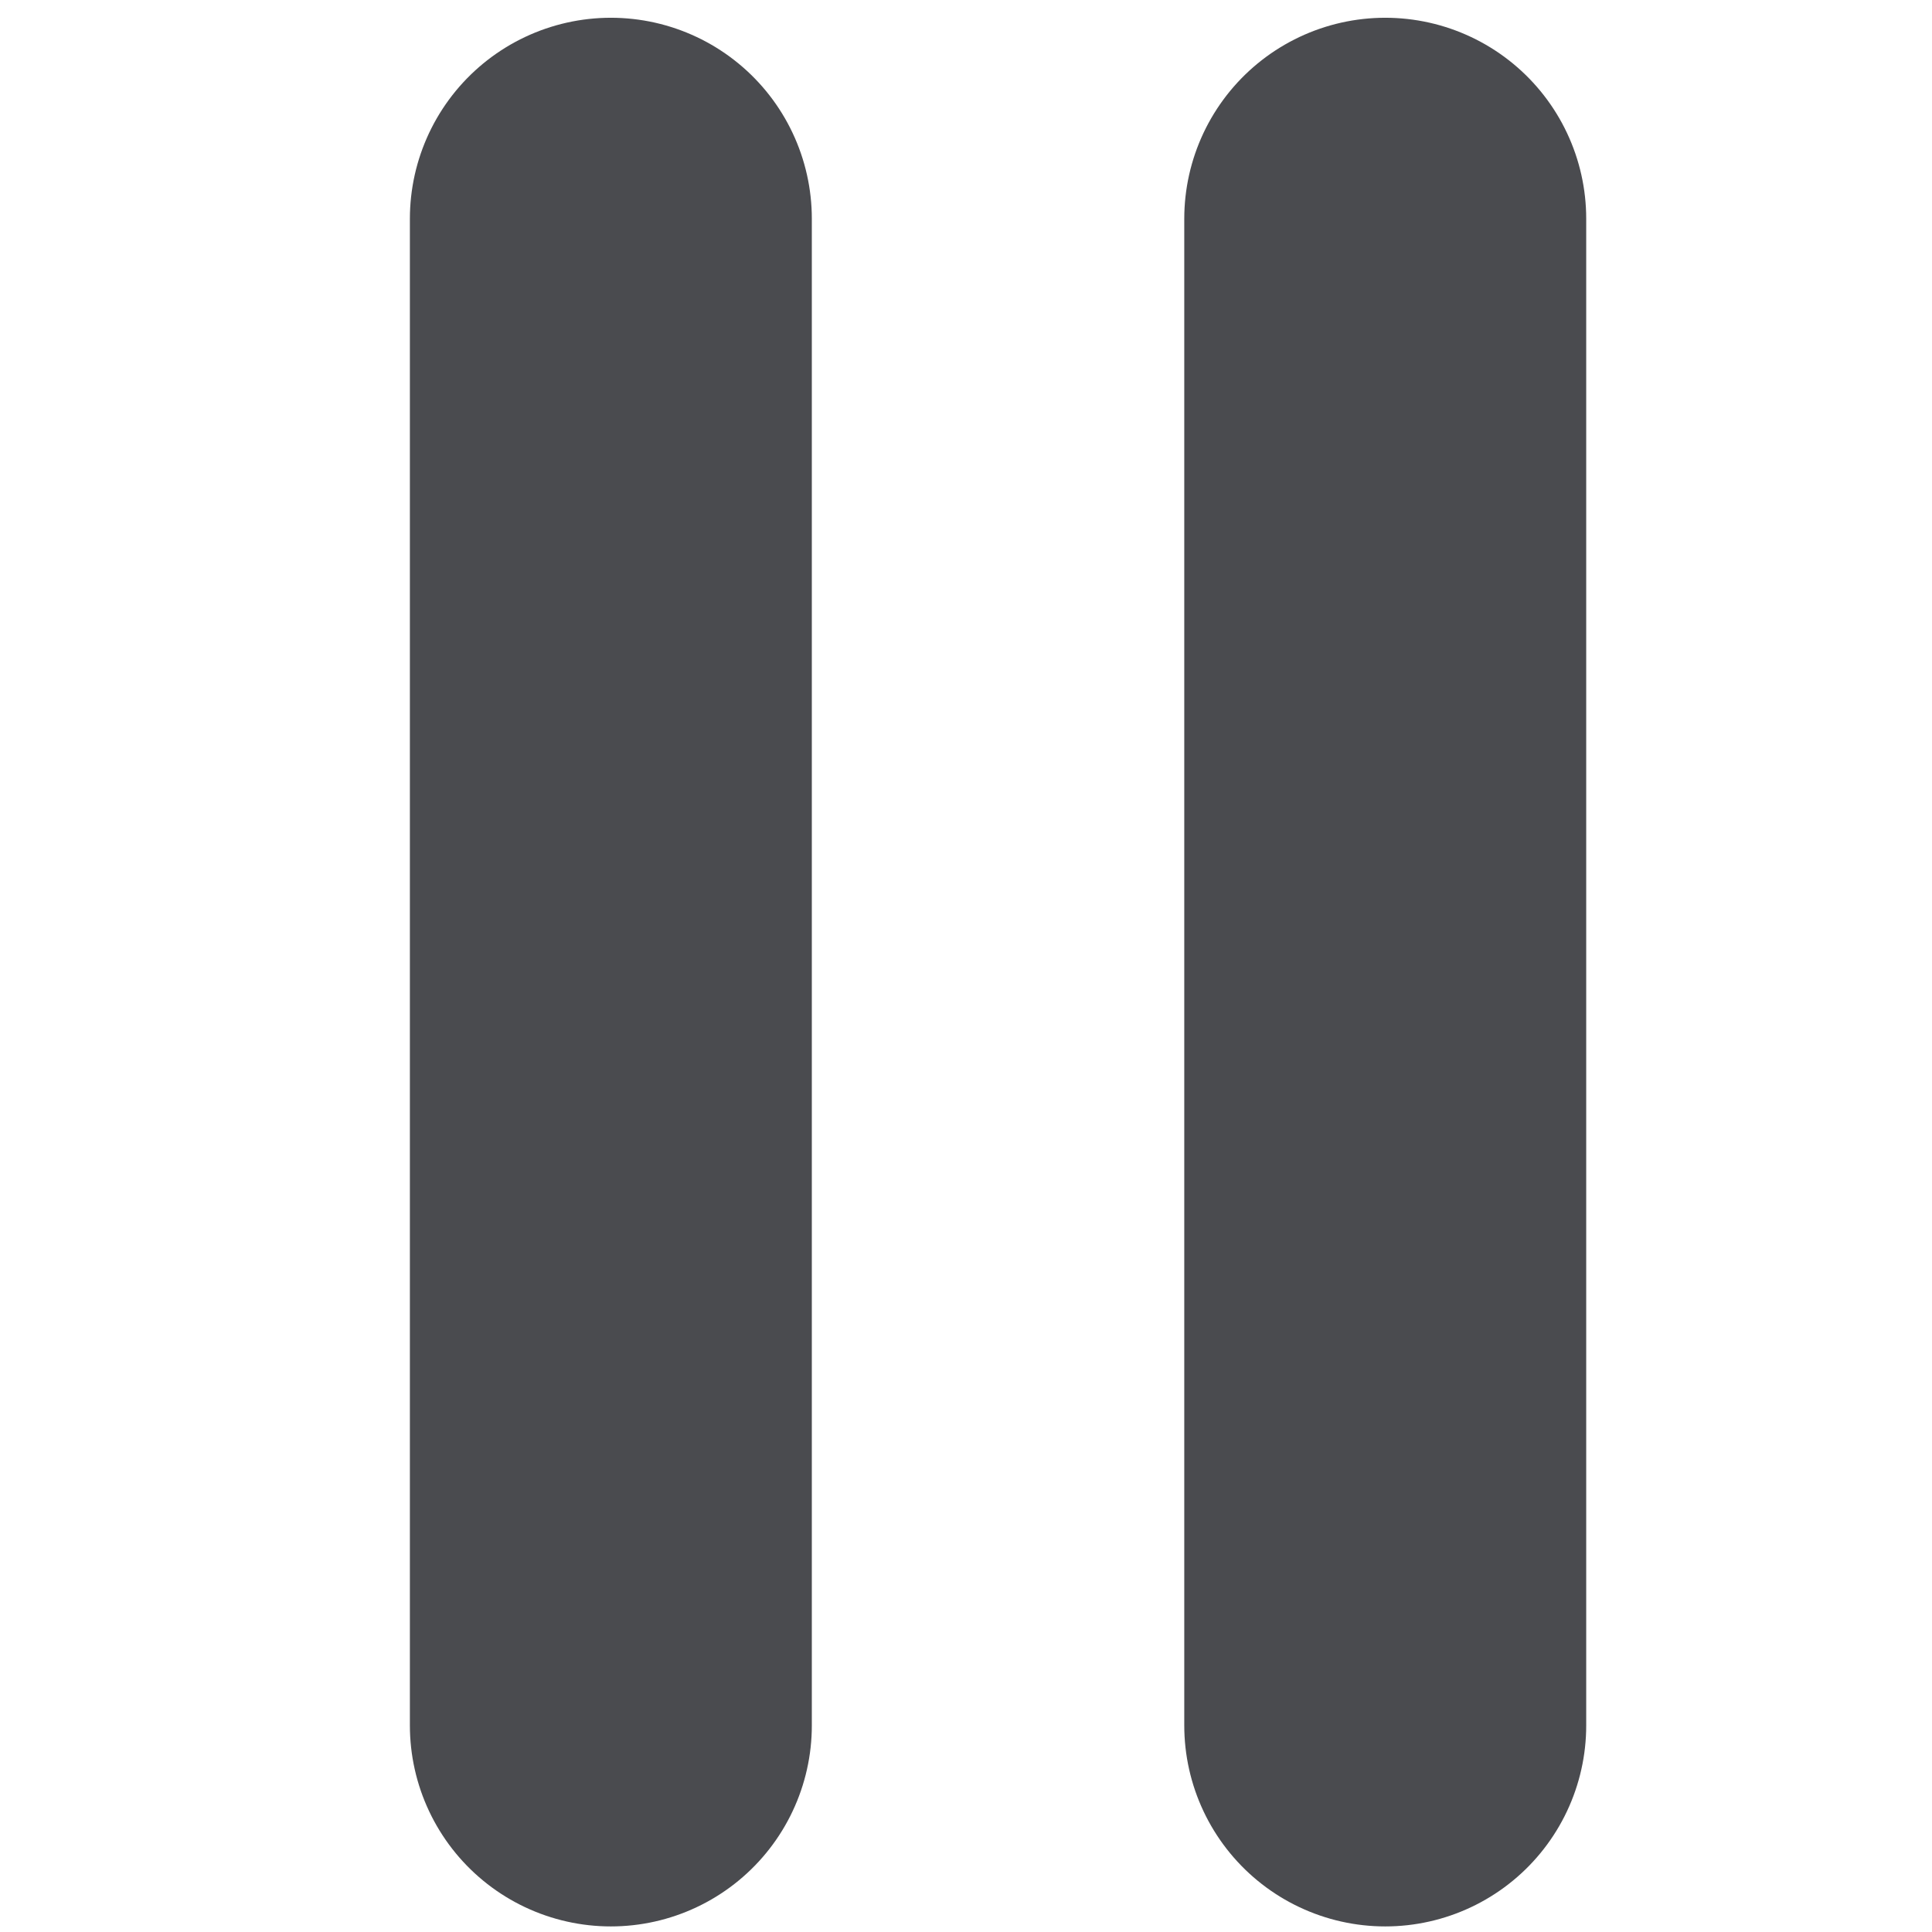
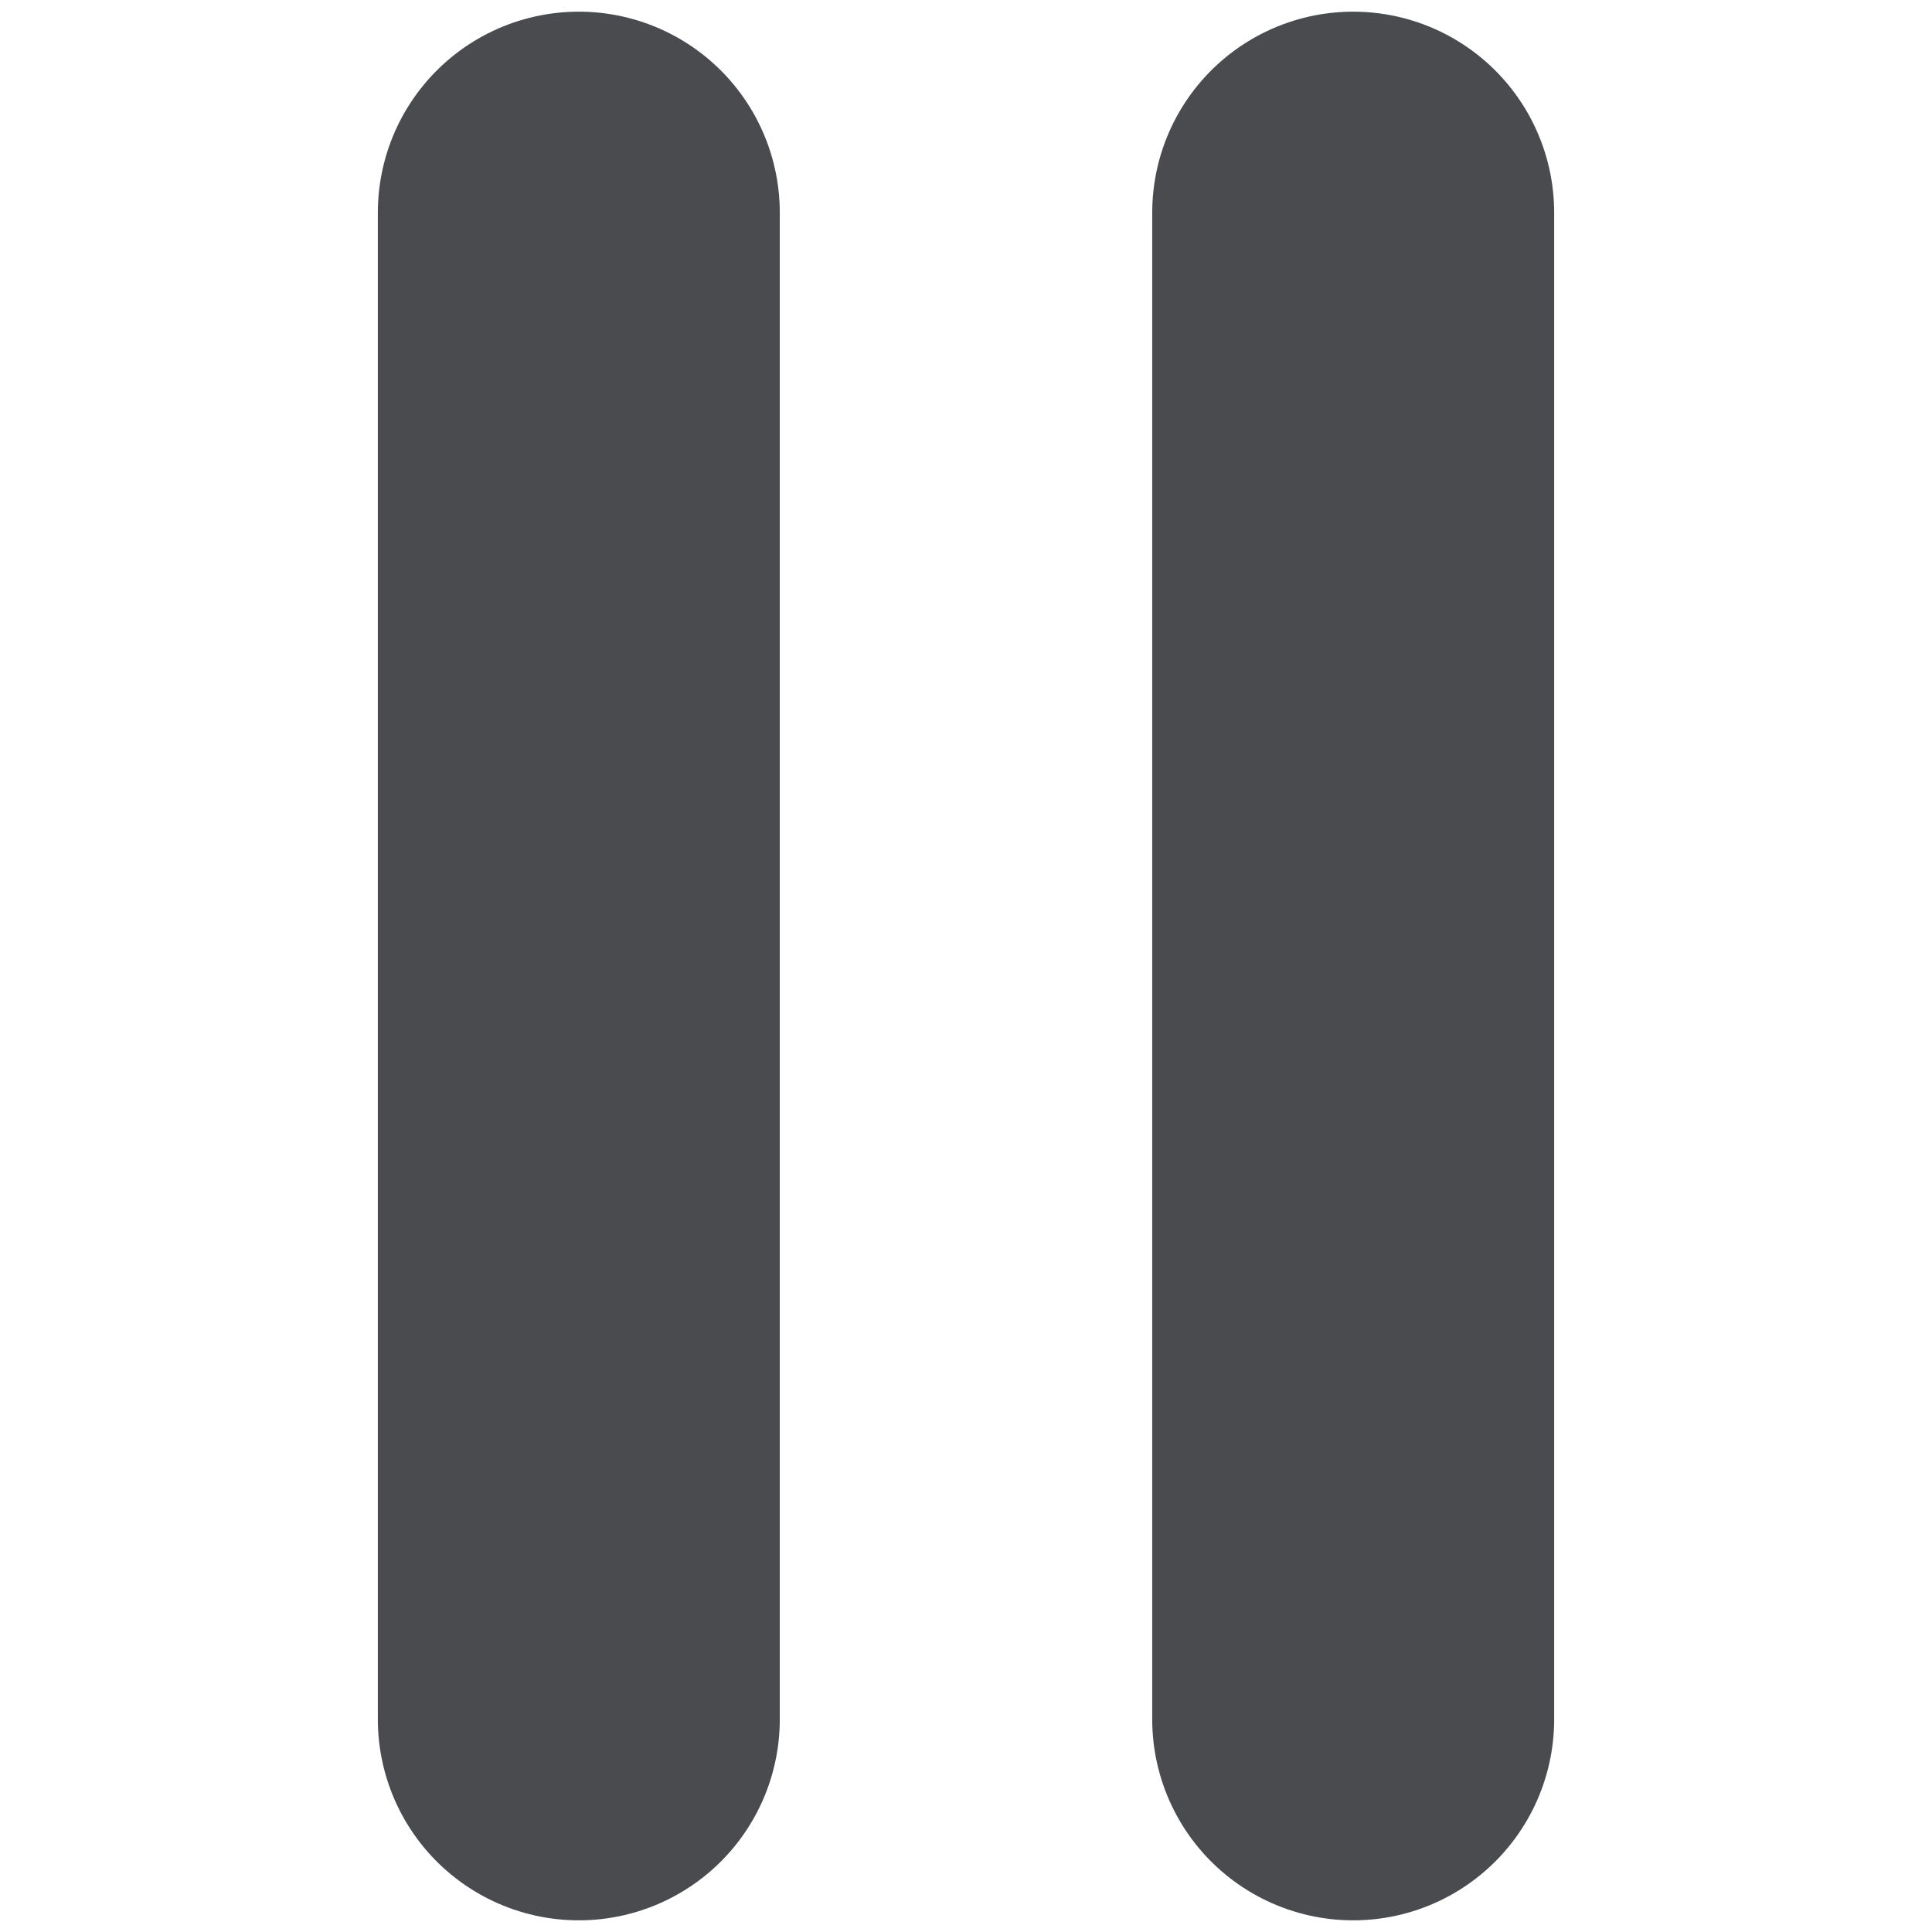
<svg xmlns="http://www.w3.org/2000/svg" version="1.0" width="162.5" height="162.5" id="svg101">
  <defs id="defs5">
    </defs>
-   <path d="M 116.512,18.397 L 116.512,145.127" style="font-size:12px;fill:none;fill-rule:evenodd;stroke:#4a4b4f;stroke-width:33.807;stroke-linecap:round;stroke-linejoin:round;stroke-miterlimit:4;stroke-dasharray:none" id="path7241" />
-   <path d="M 51.379,18.397 L 51.379,145.127" style="font-size:12px;fill:none;fill-rule:evenodd;stroke:#4a4b4f;stroke-width:33.807;stroke-linecap:round;stroke-linejoin:round;stroke-miterlimit:4;stroke-dasharray:none" id="path917" />
+   <g id="g2380" transform="translate(-2.695402,-0.512129)">
+     <path id="path7241" style="font-size:12px;fill:none;fill-rule:evenodd;stroke:#4a4b4f;stroke-width:33.807;stroke-linecap:round;stroke-linejoin:round;stroke-miterlimit:4;stroke-dasharray:none" d="M 116.512,18.397 L 116.512,145.127" />
+     <path id="path917" style="font-size:12px;fill:none;fill-rule:evenodd;stroke:#4a4b4f;stroke-width:33.807;stroke-linecap:round;stroke-linejoin:round;stroke-miterlimit:4;stroke-dasharray:none" d="M 51.379,18.397 L 51.379,145.127" />
+   </g>
</svg>
